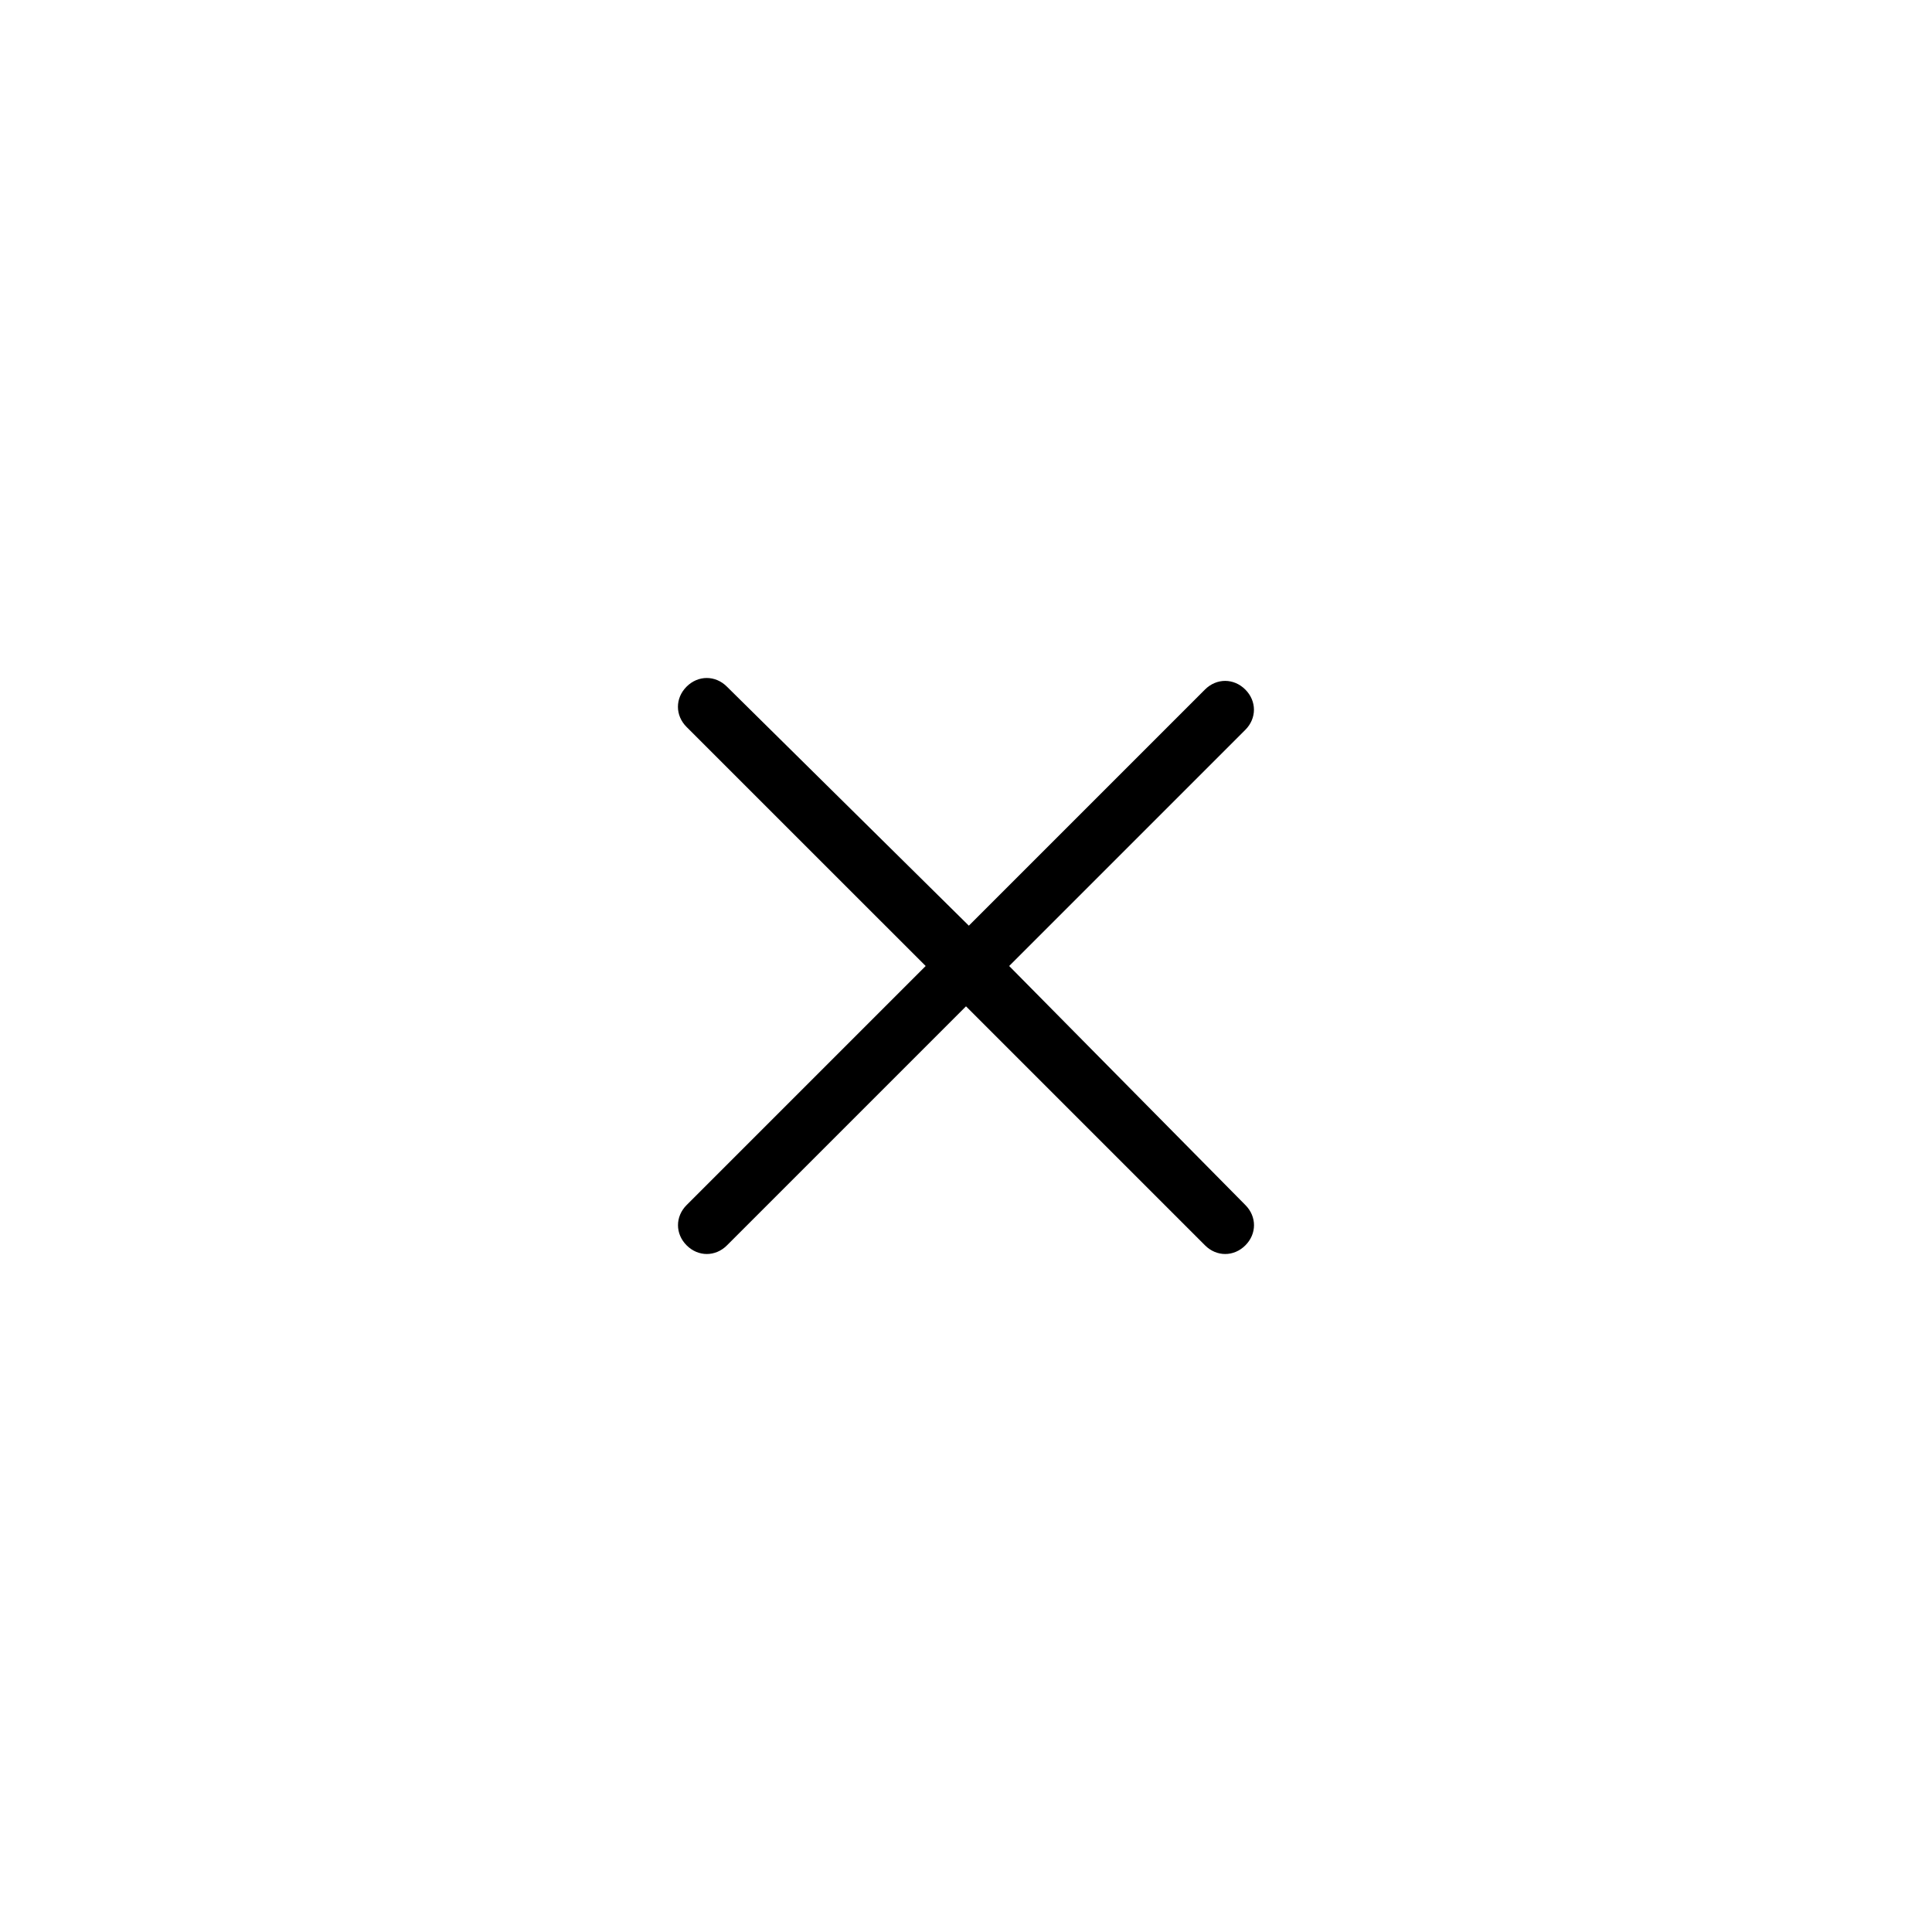
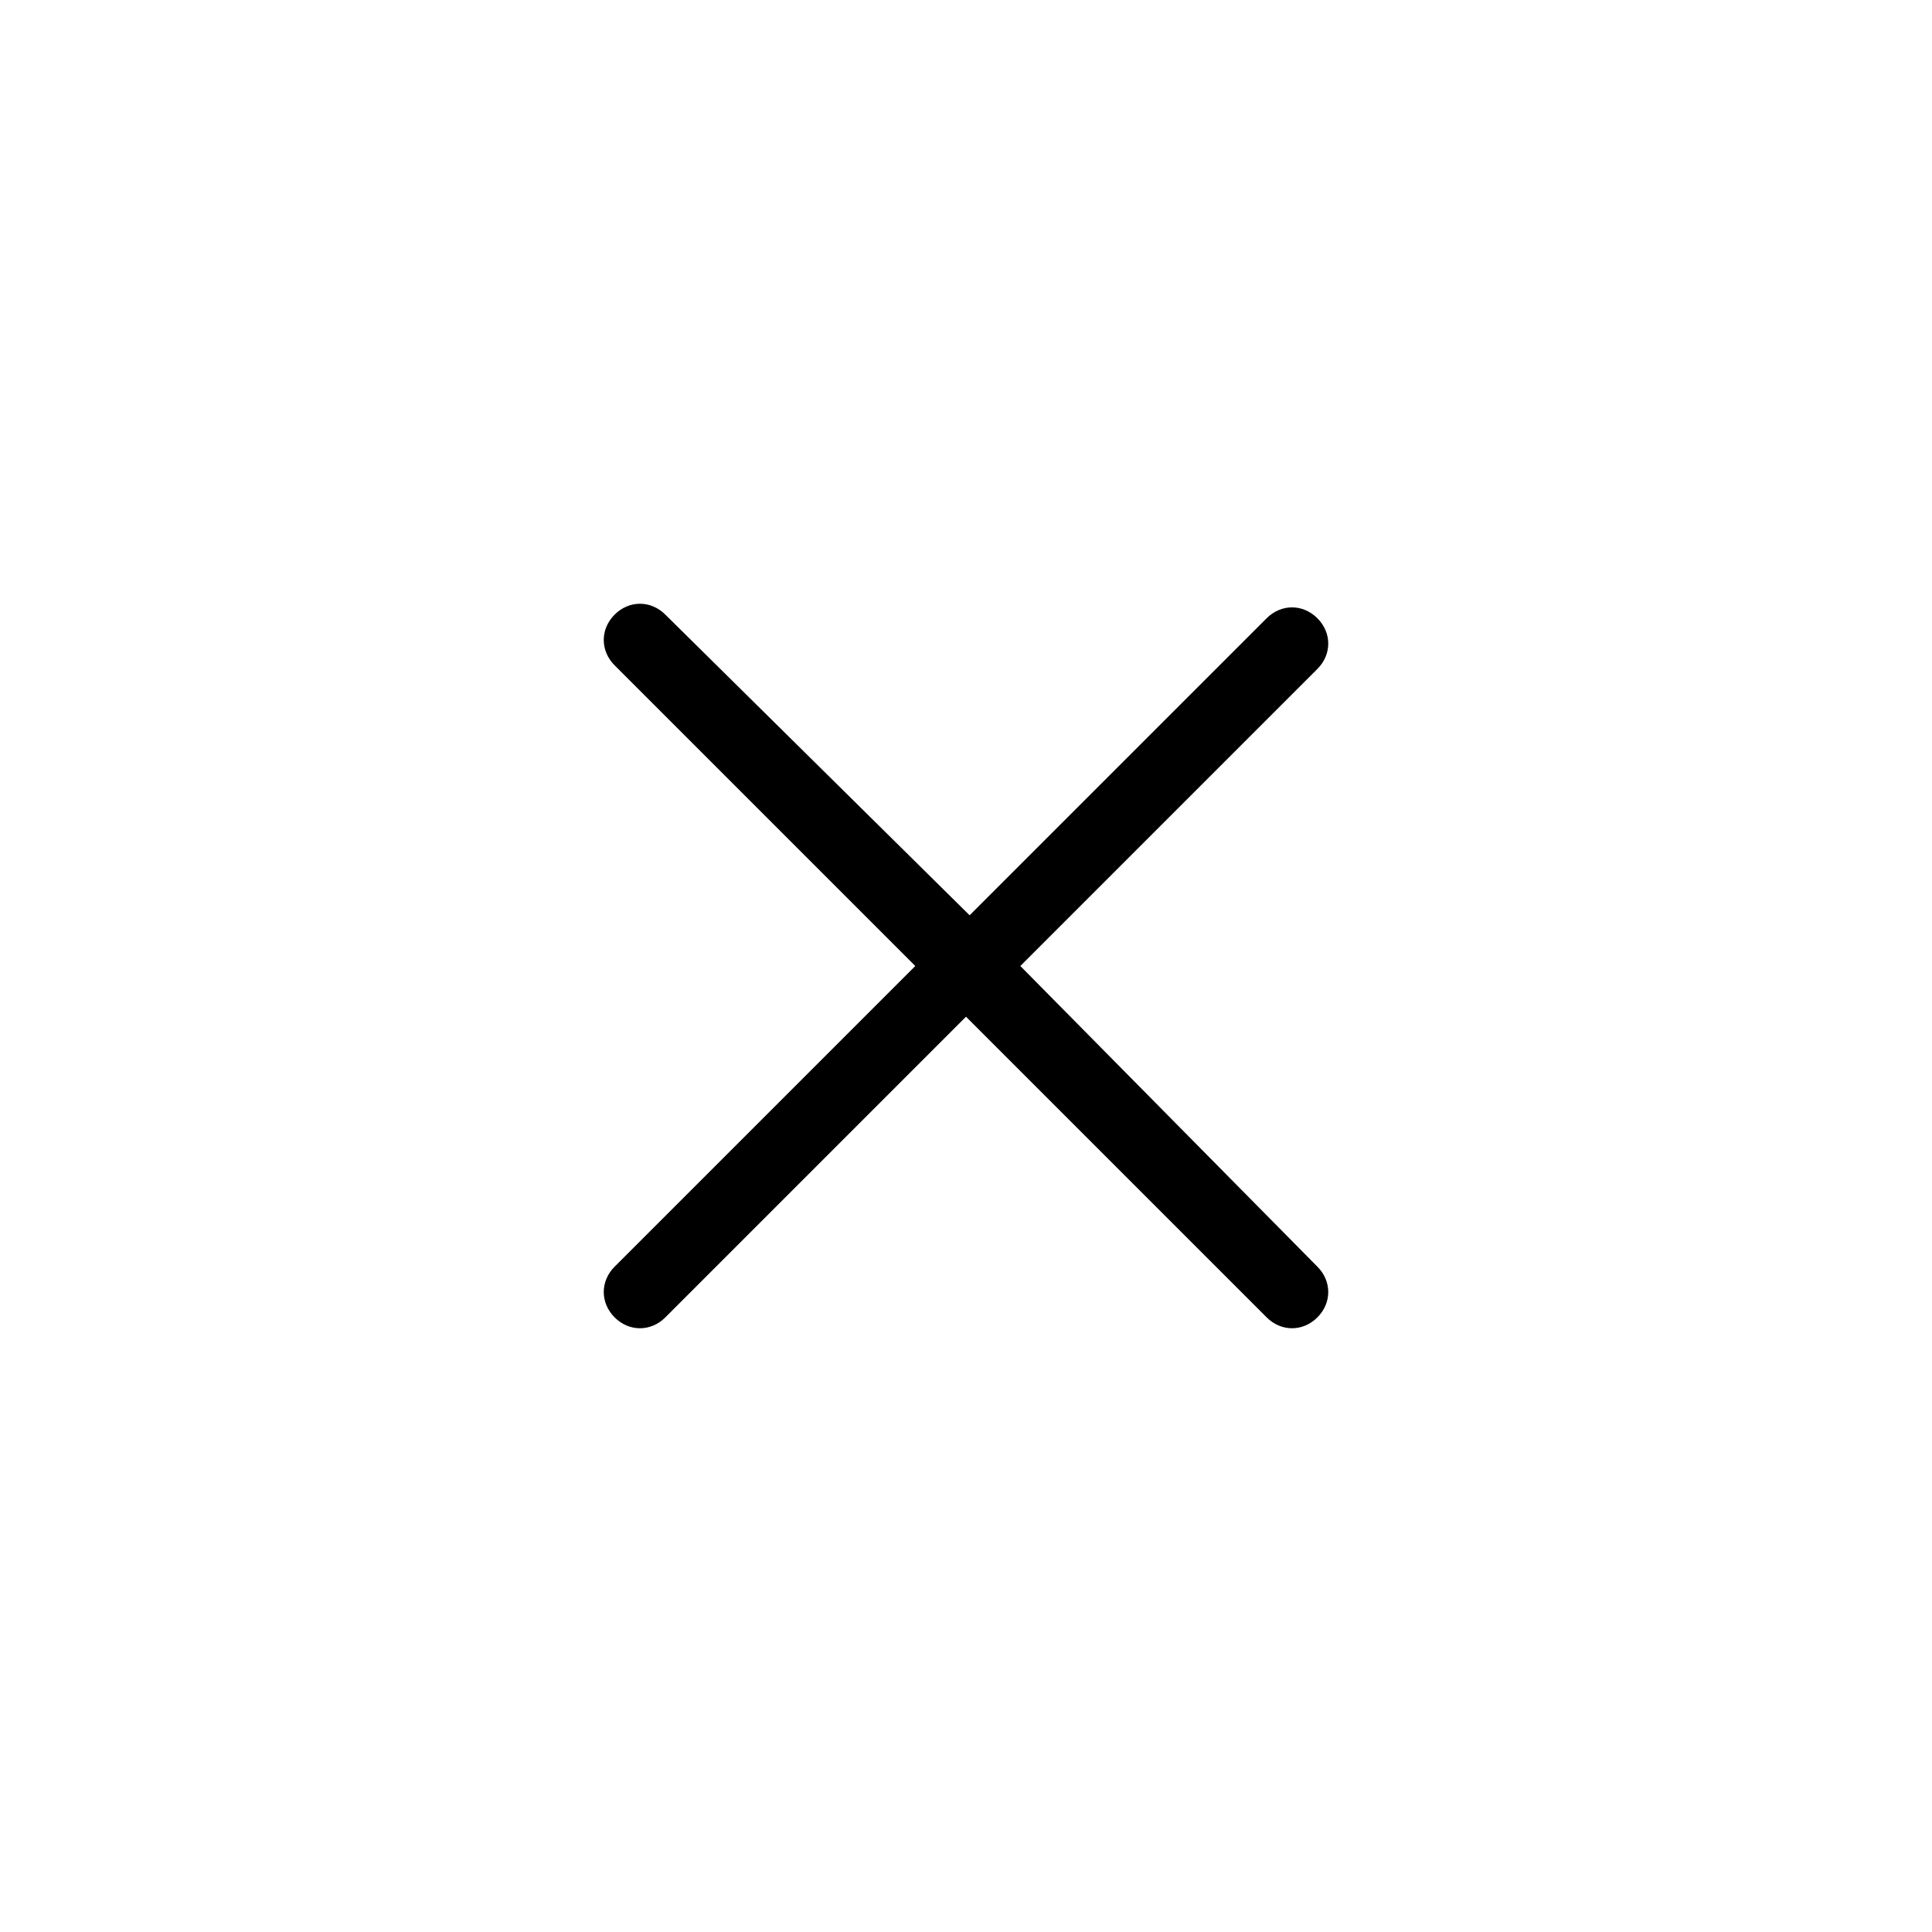
<svg xmlns="http://www.w3.org/2000/svg" height="32" viewBox="0 0 32 32" width="32" id="svg4136" version="1.1">
  <defs id="defs4142" />
-   <path d="m 16.715,16 3.911,-3.911 c 0.191,-0.191 0.191,-0.477 0,-0.668 -0.191,-0.191 -0.477,-0.191 -0.668,0 l -3.911,3.911 -4.007,-3.959 c -0.191,-0.191 -0.477,-0.191 -0.668,0 -0.191,0.191 -0.191,0.477 0,0.668 L 15.332,16 11.373,19.959 c -0.191,0.191 -0.191,0.477 0,0.668 0.191,0.191 0.477,0.191 0.668,0 L 16,16.668 19.959,20.627 c 0.191,0.191 0.477,0.191 0.668,0 0.191,-0.191 0.191,-0.477 0,-0.668 L 16.715,16 Z" id="path4138" style="fill:#000000" />
+   <path d="M 16.9,16 21.82,11.08 c 0.24,-0.24 0.24,-0.6 0,-0.84 -0.24,-0.24 -0.6,-0.24 -0.84,0 l -4.92,4.92 -5.04,-4.98 c -0.24,-0.24 -0.6,-0.24 -0.84,0 -0.24,0.24 -0.24,0.6 0,0.84 L 15.16,16 10.18,20.98 c -0.24,0.24 -0.24,0.6 0,0.84 0.24,0.24 0.6,0.24 0.84,0 L 16,16.84 l 4.98,4.98 c 0.24,0.24 0.6,0.24 0.84,0 0.24,-0.24 0.24,-0.6 0,-0.84 L 16.9,16 Z" id="path4138" style="fill:#000000" />
+   <g id="layer1" style="display:none">
+     <circle style="opacity:1;fill:none;stroke:#000000;stroke-width:0.05;stroke-miterlimit:4;stroke-dasharray:none;stroke-opacity:1" id="path4140-7" cx="16" cy="16" r="16.001" />
+   </g>
</svg>
